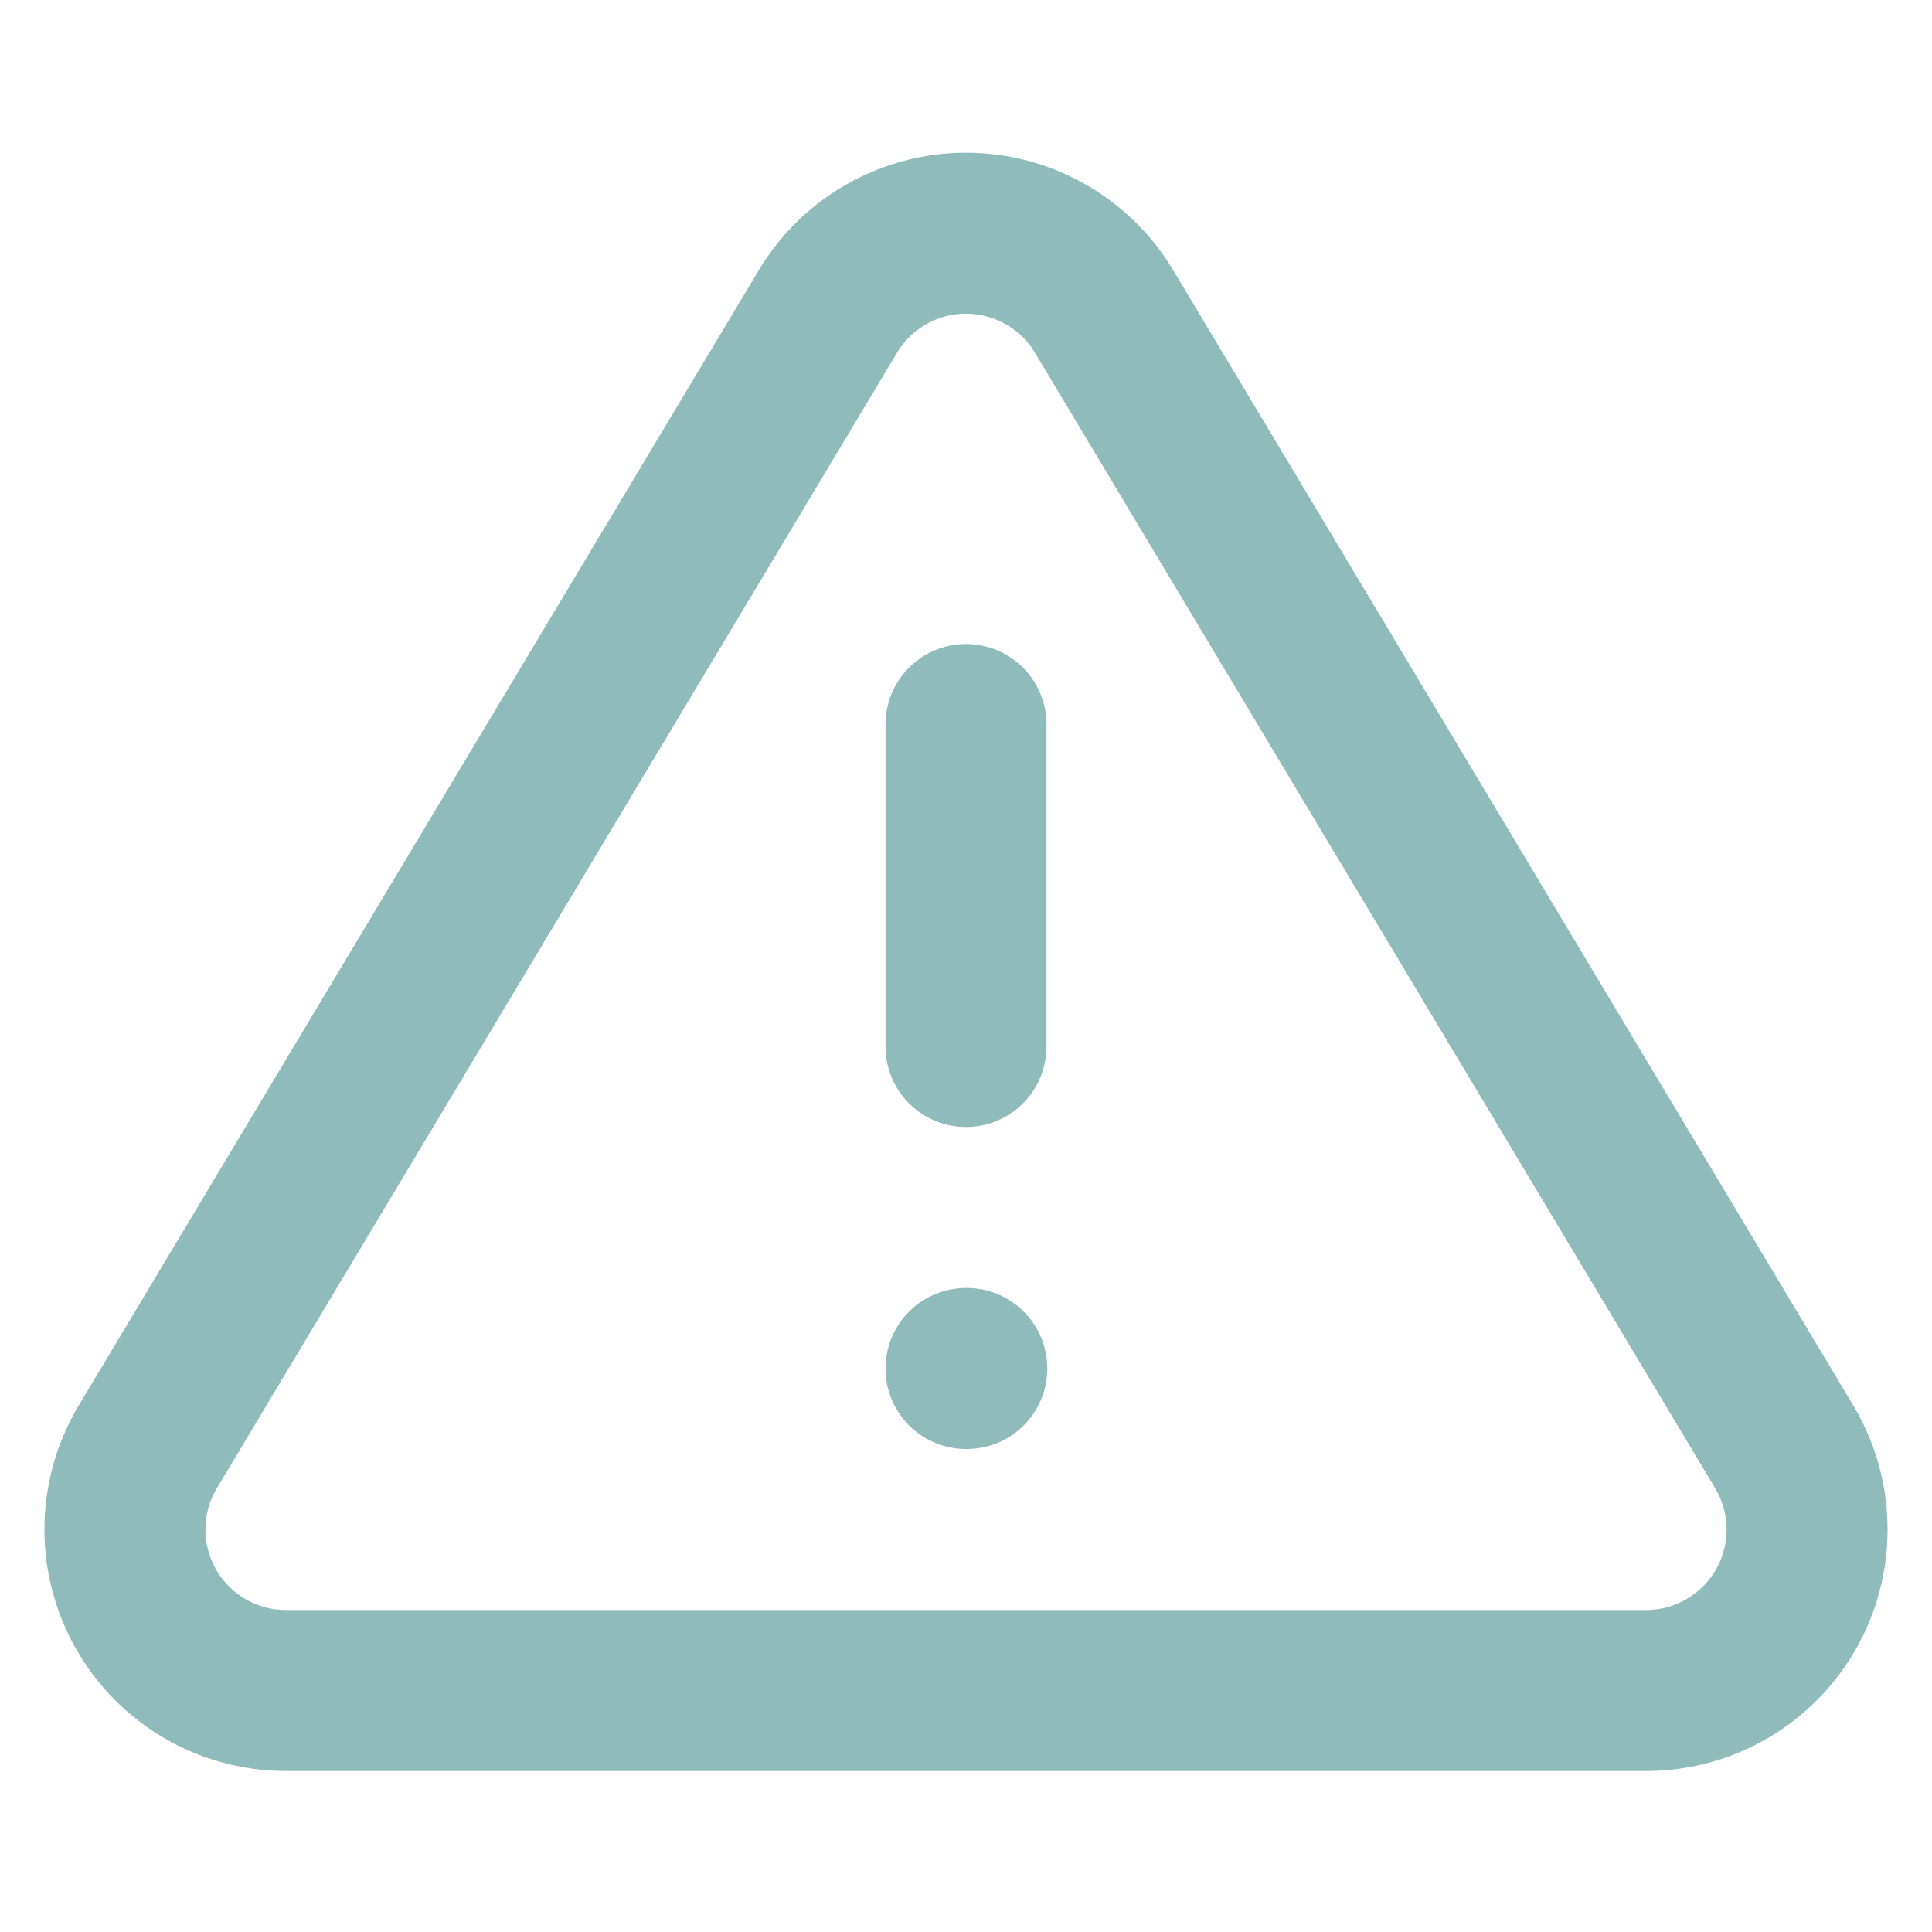
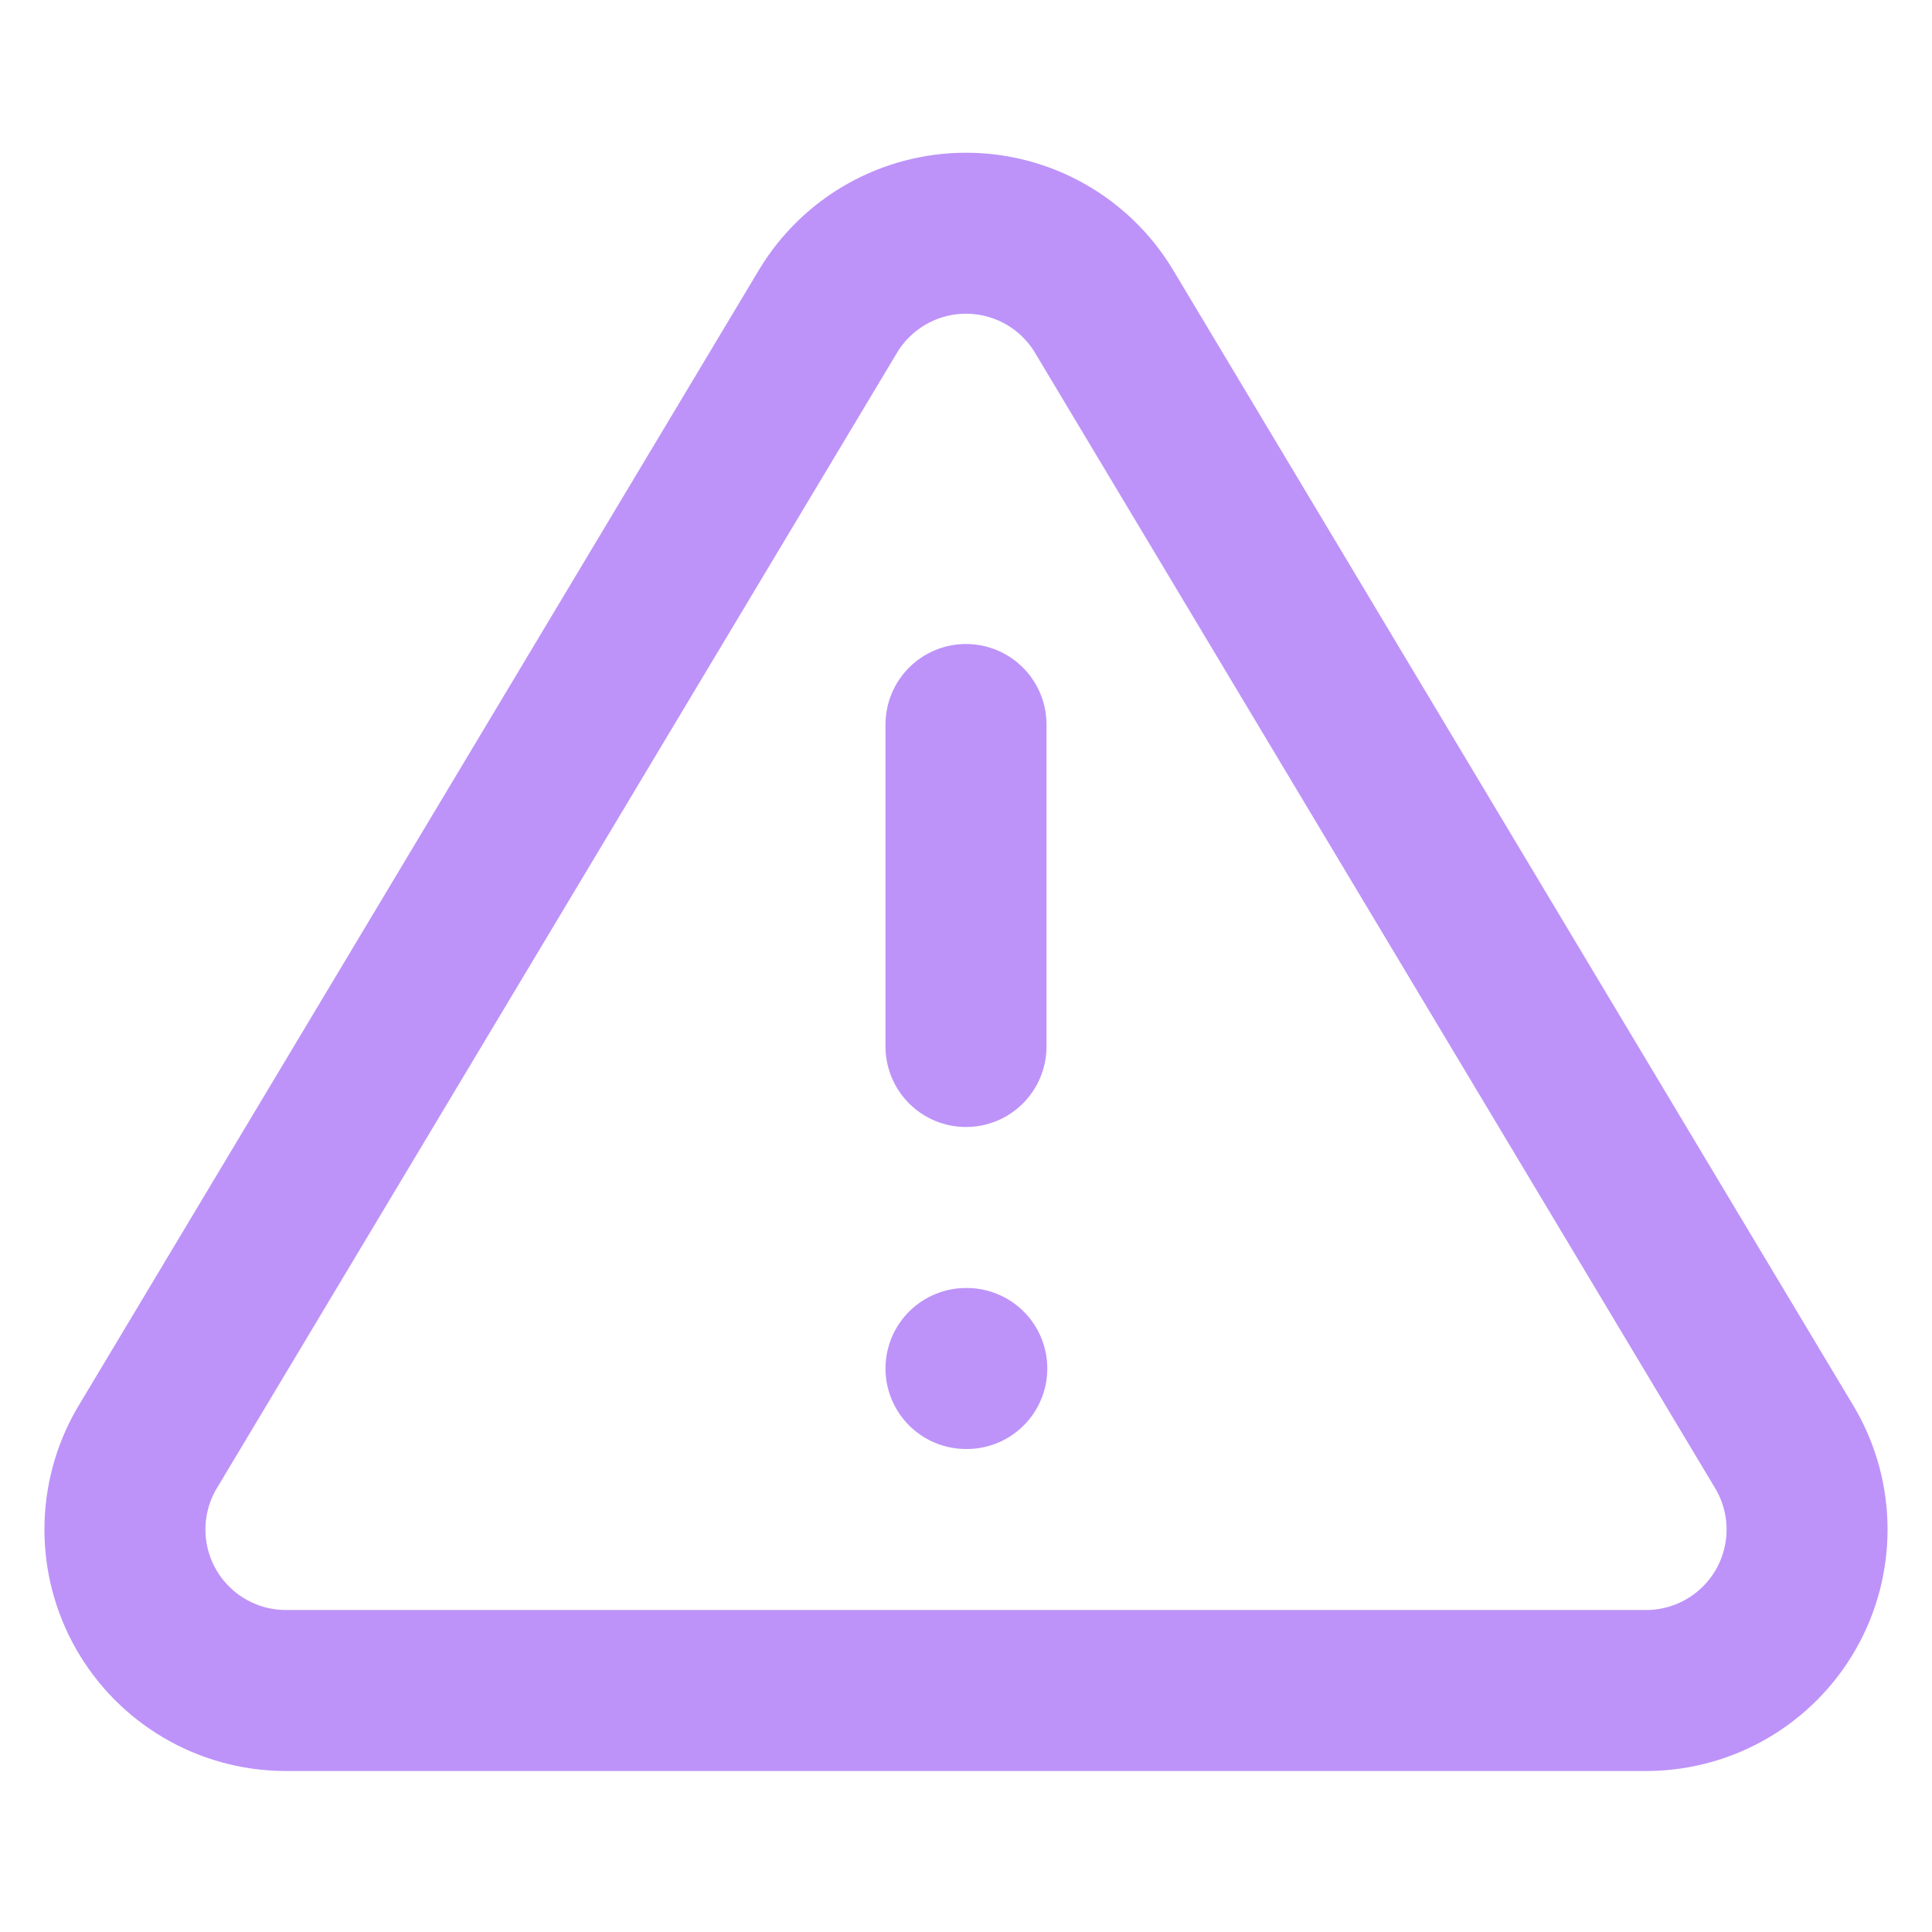
- <svg xmlns="http://www.w3.org/2000/svg" width="24" height="24" viewBox="0 0 24 24" fill="none" stroke="#8FBCBB" stroke-width="2" stroke-linecap="round" stroke-linejoin="round" class="feather feather-alert-triangle">
+ <svg xmlns="http://www.w3.org/2000/svg" width="24" height="24" viewBox="0 0 24 24" fill="none" stroke="#bd93f9" stroke-width="2" stroke-linecap="round" stroke-linejoin="round" class="feather feather-alert-triangle">
  <path d="M10.29 3.86L1.82 18a2 2 0 0 0 1.71 3h16.94a2 2 0 0 0 1.71-3L13.71 3.86a2 2 0 0 0-3.42 0z" />
  <line x1="12" y1="9" x2="12" y2="13" />
  <line x1="12" y1="17" x2="12.01" y2="17" />
</svg>
